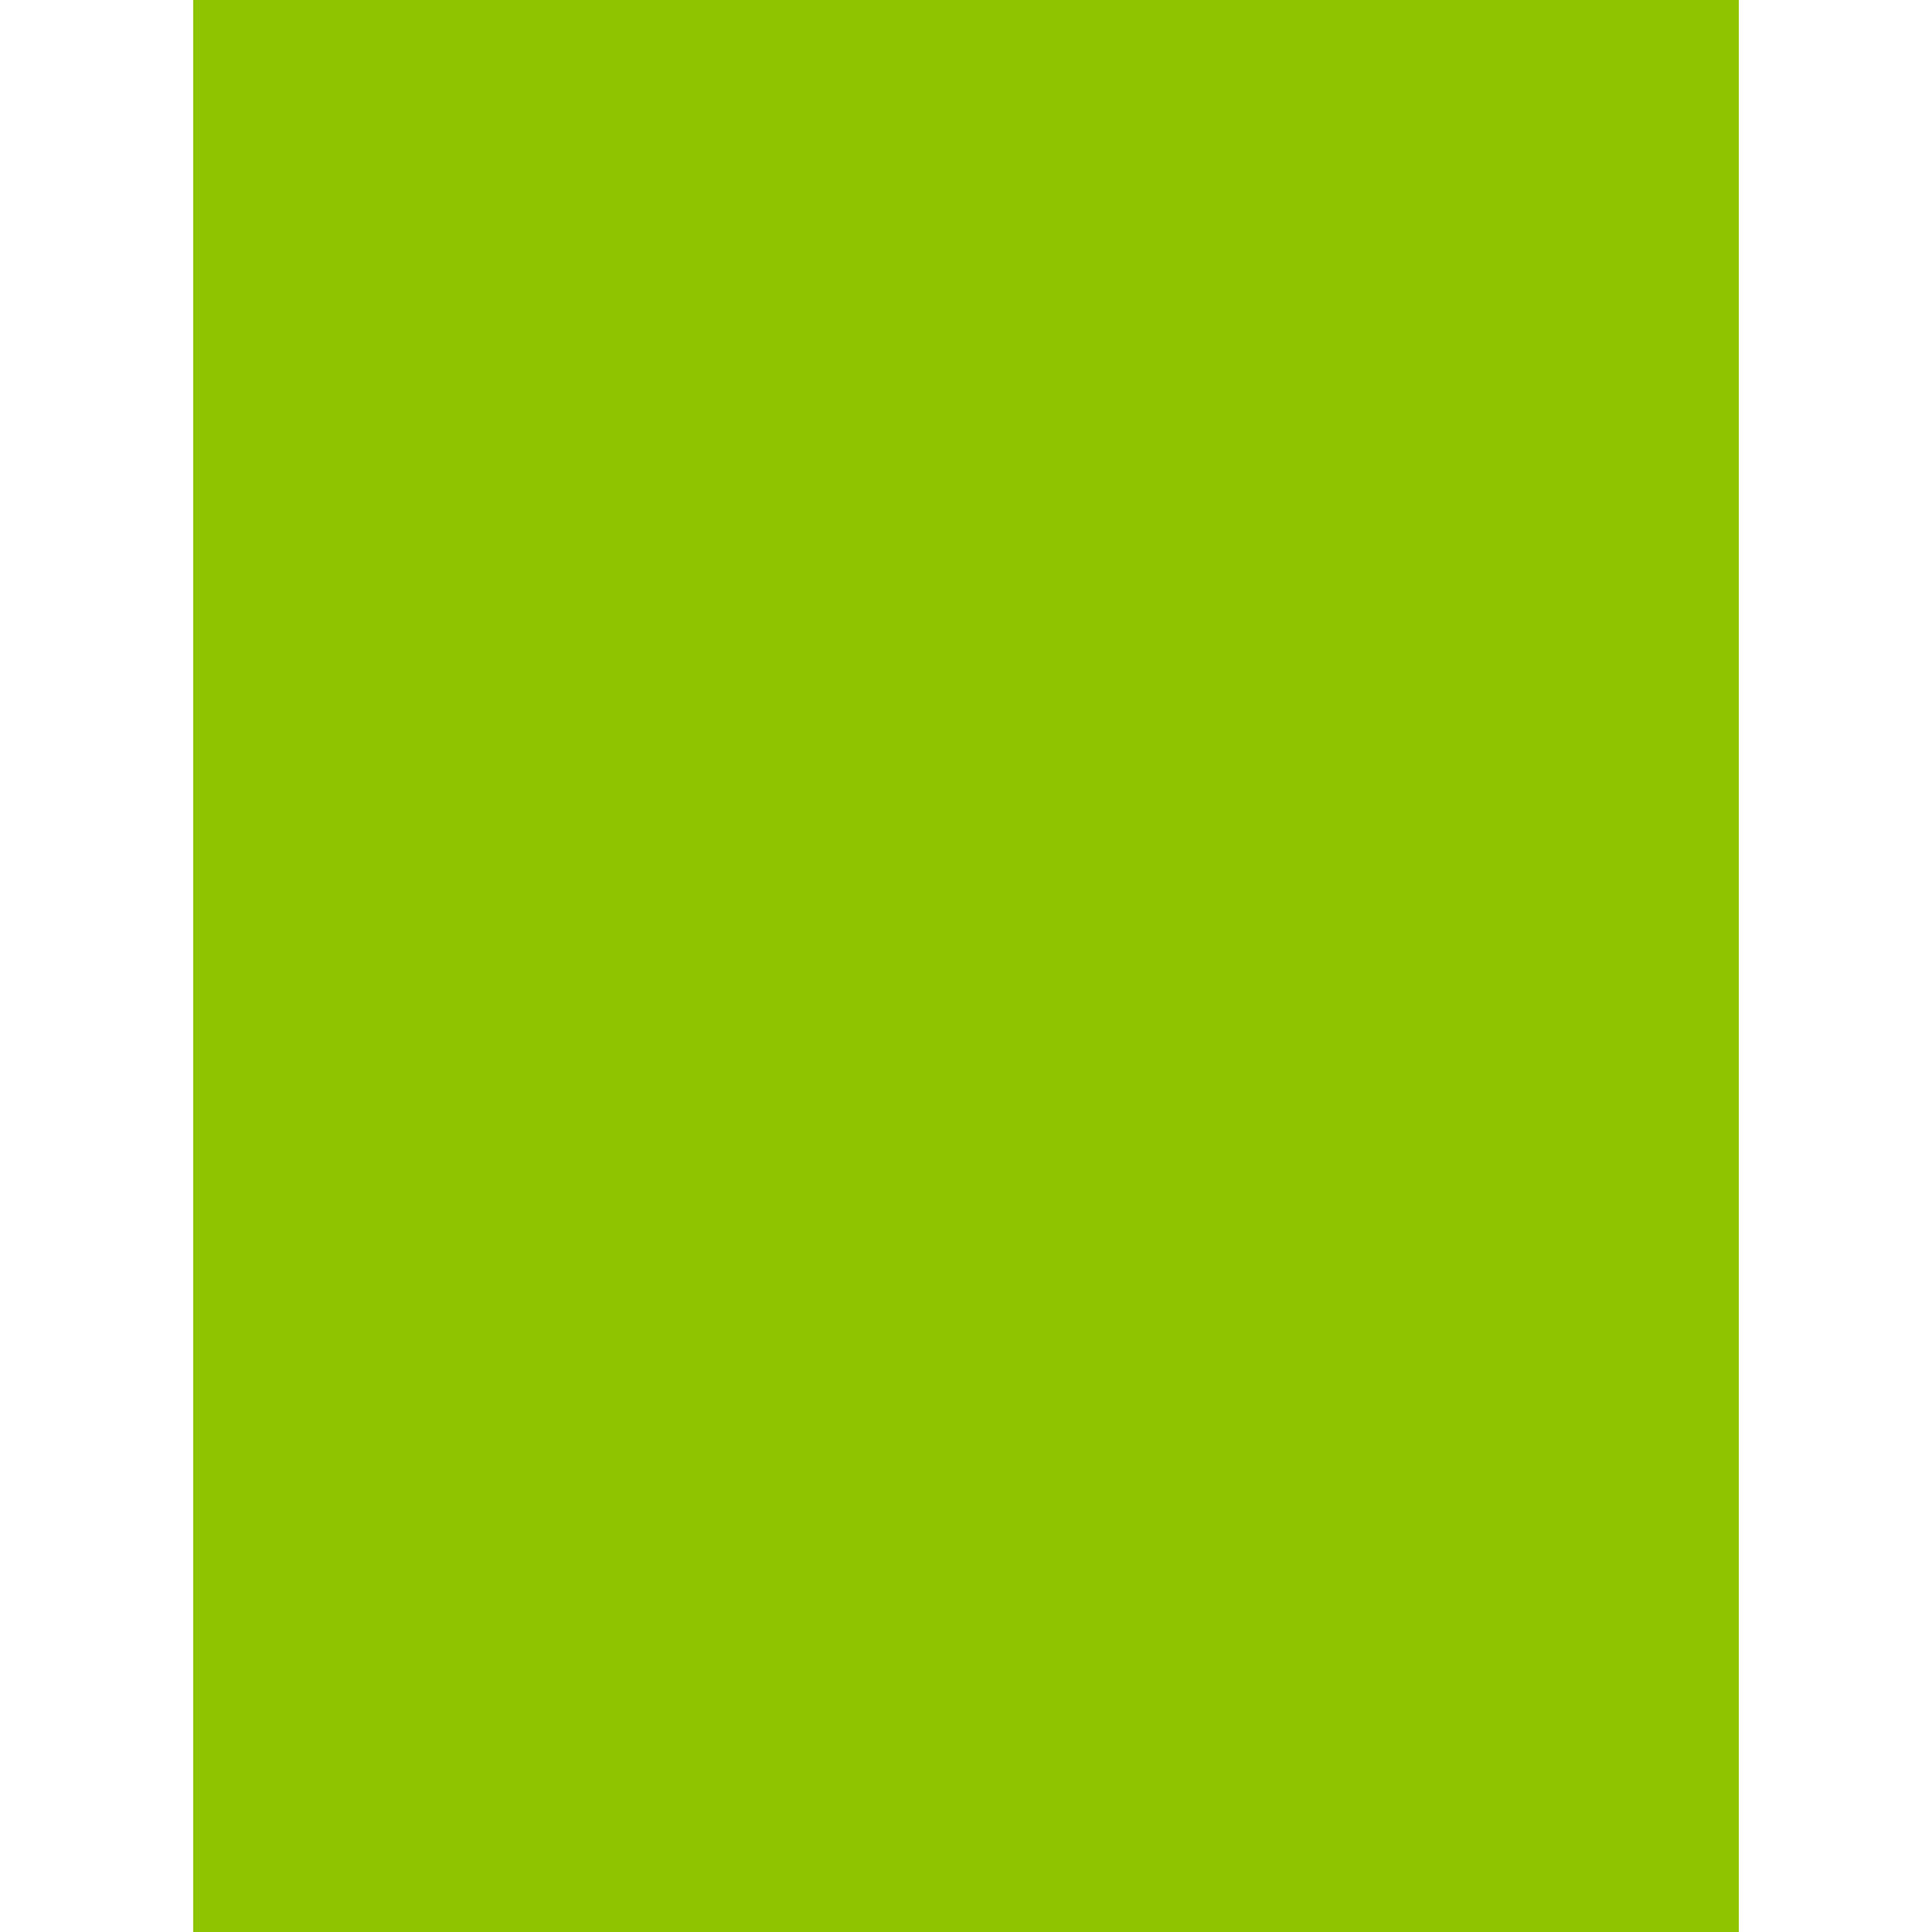
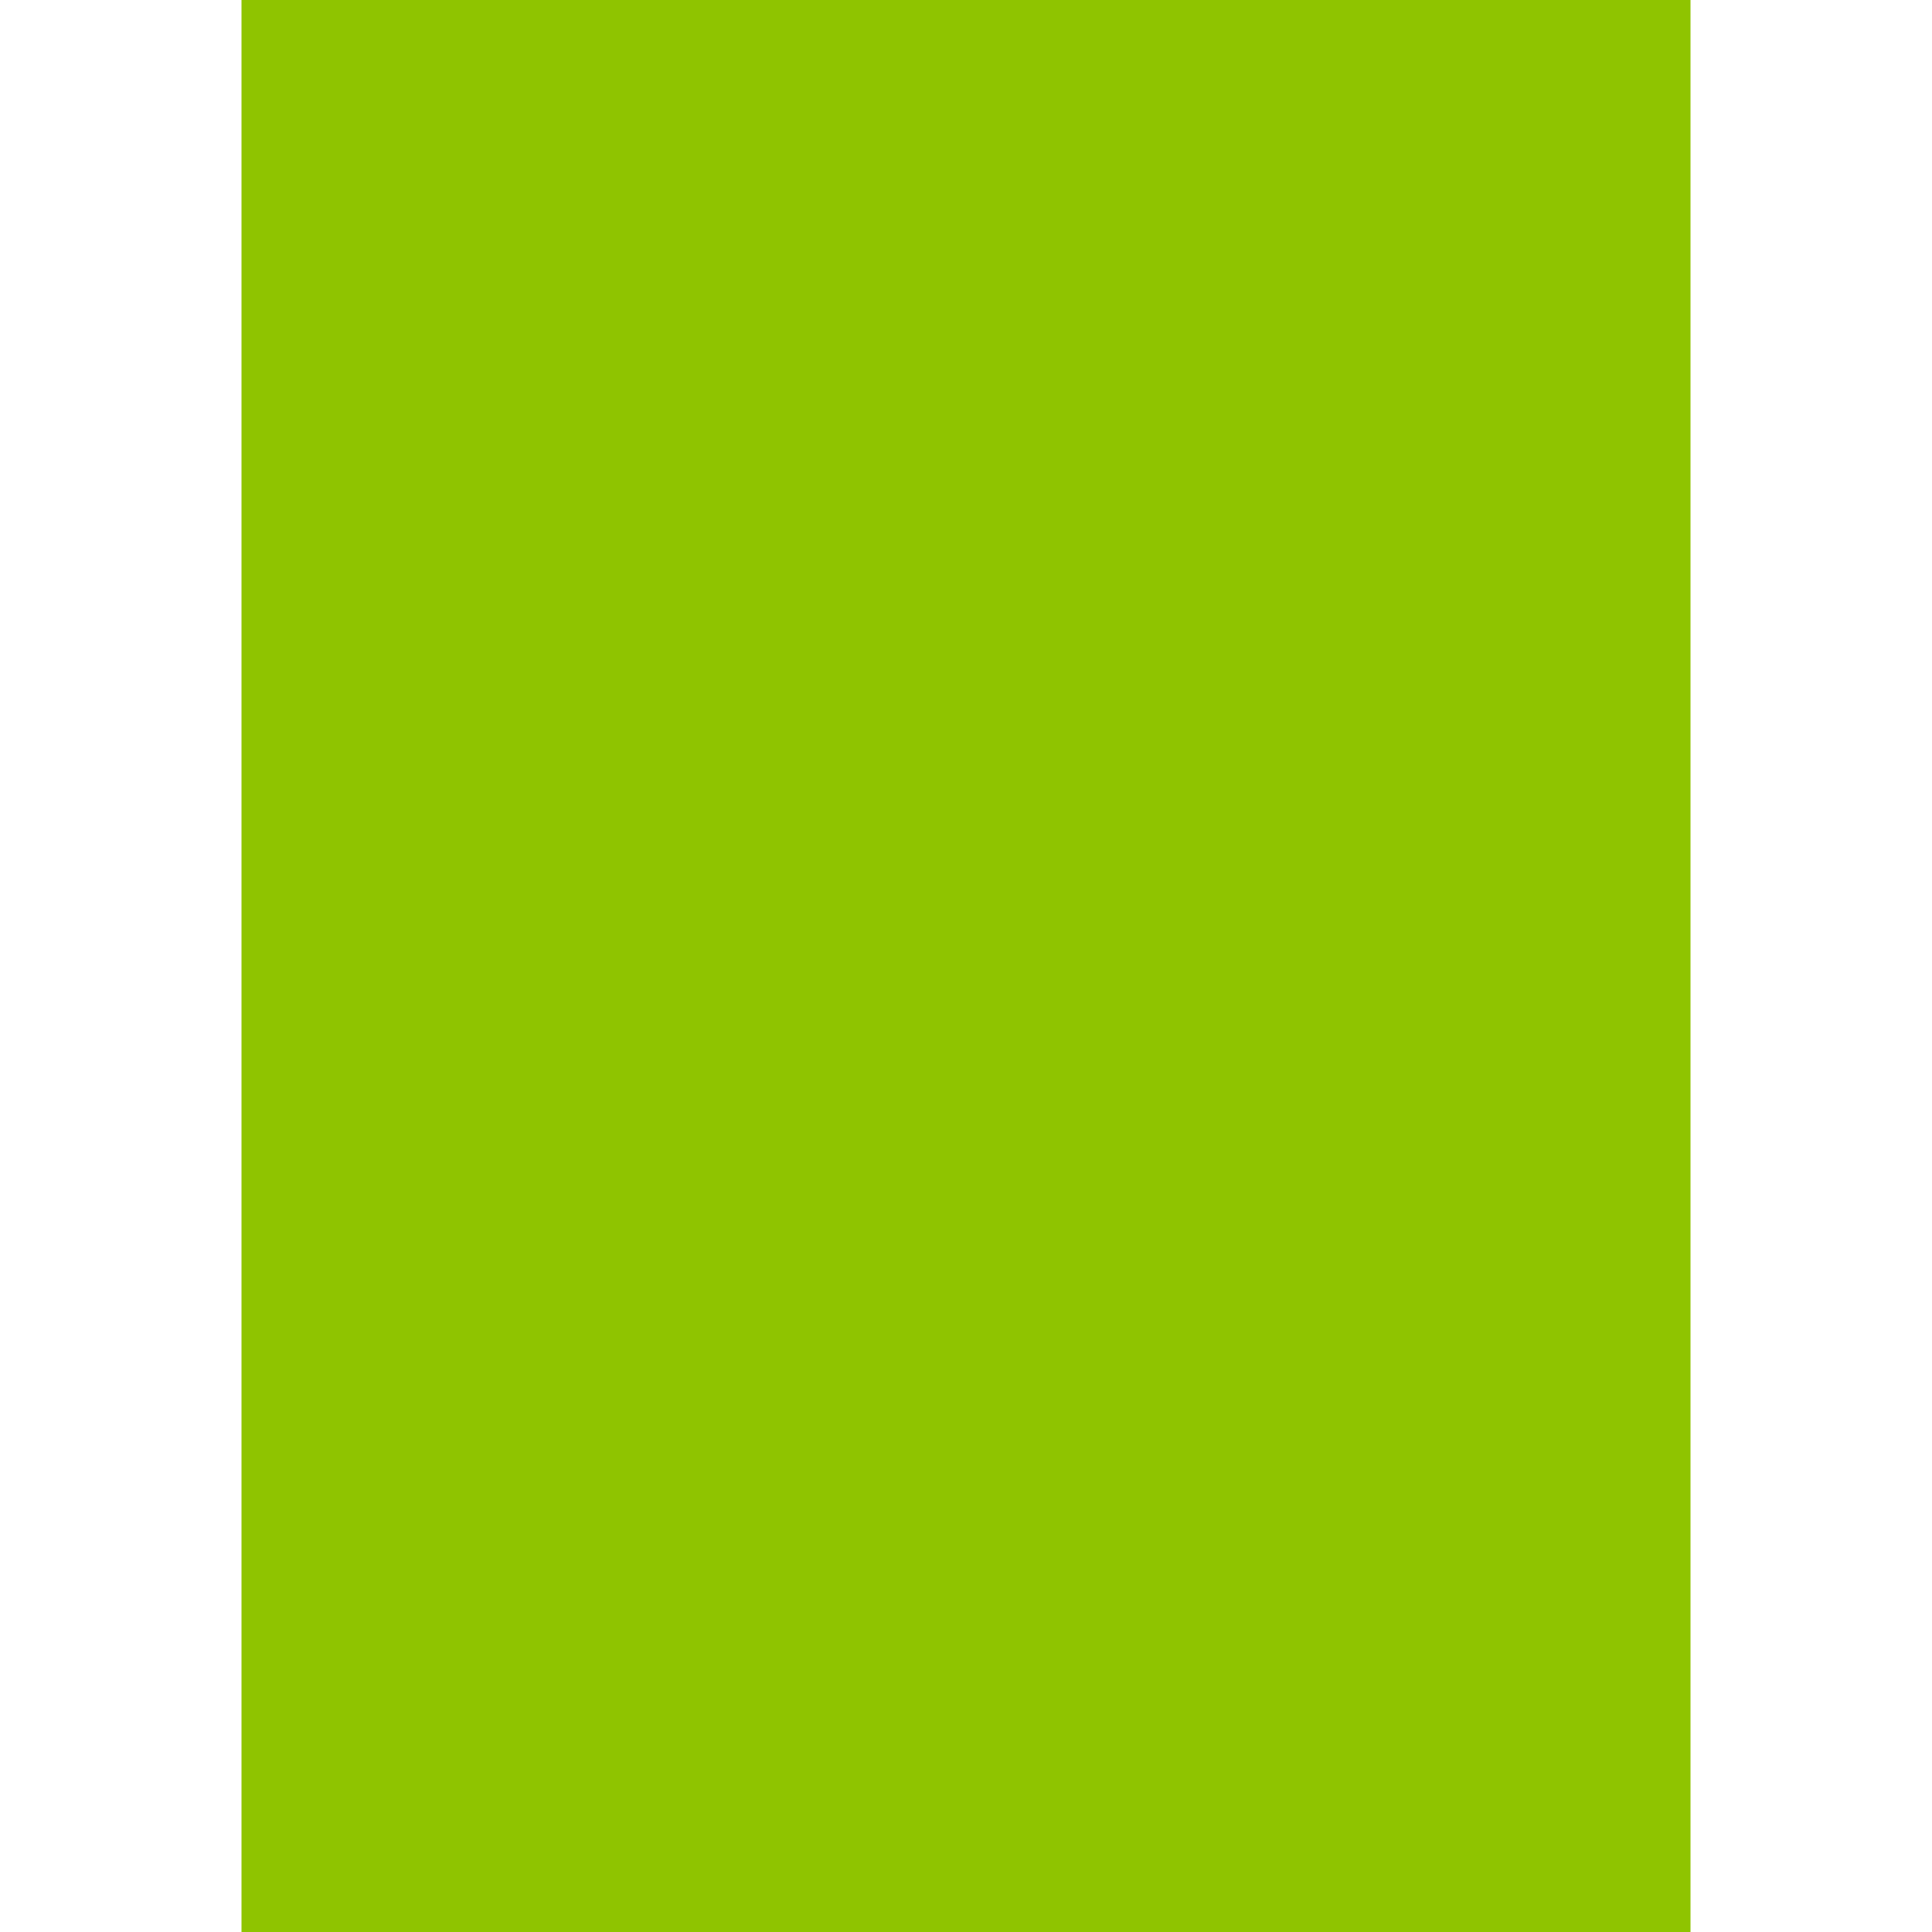
- <svg xmlns="http://www.w3.org/2000/svg" width="50" height="50" viewBox="0 0 50 50" fill="none">
-   <path fill-rule="evenodd" clip-rule="evenodd" d="M5 0H0V50H5V0ZM45 0V50H50V0H45Z" fill="white" />
-   <rect x="5" width="40" height="50" fill="#8FC400" />
+ <svg xmlns="http://www.w3.org/2000/svg" width="20" height="20" viewBox="0 0 20 20" fill="none">
+   <rect y="20" width="20" height="20" transform="rotate(-90 0 20)" fill="white" />
+   <rect x="2.5" y="20" width="20" height="15" transform="rotate(-90 2.5 20)" fill="#8FC400" />
</svg>
